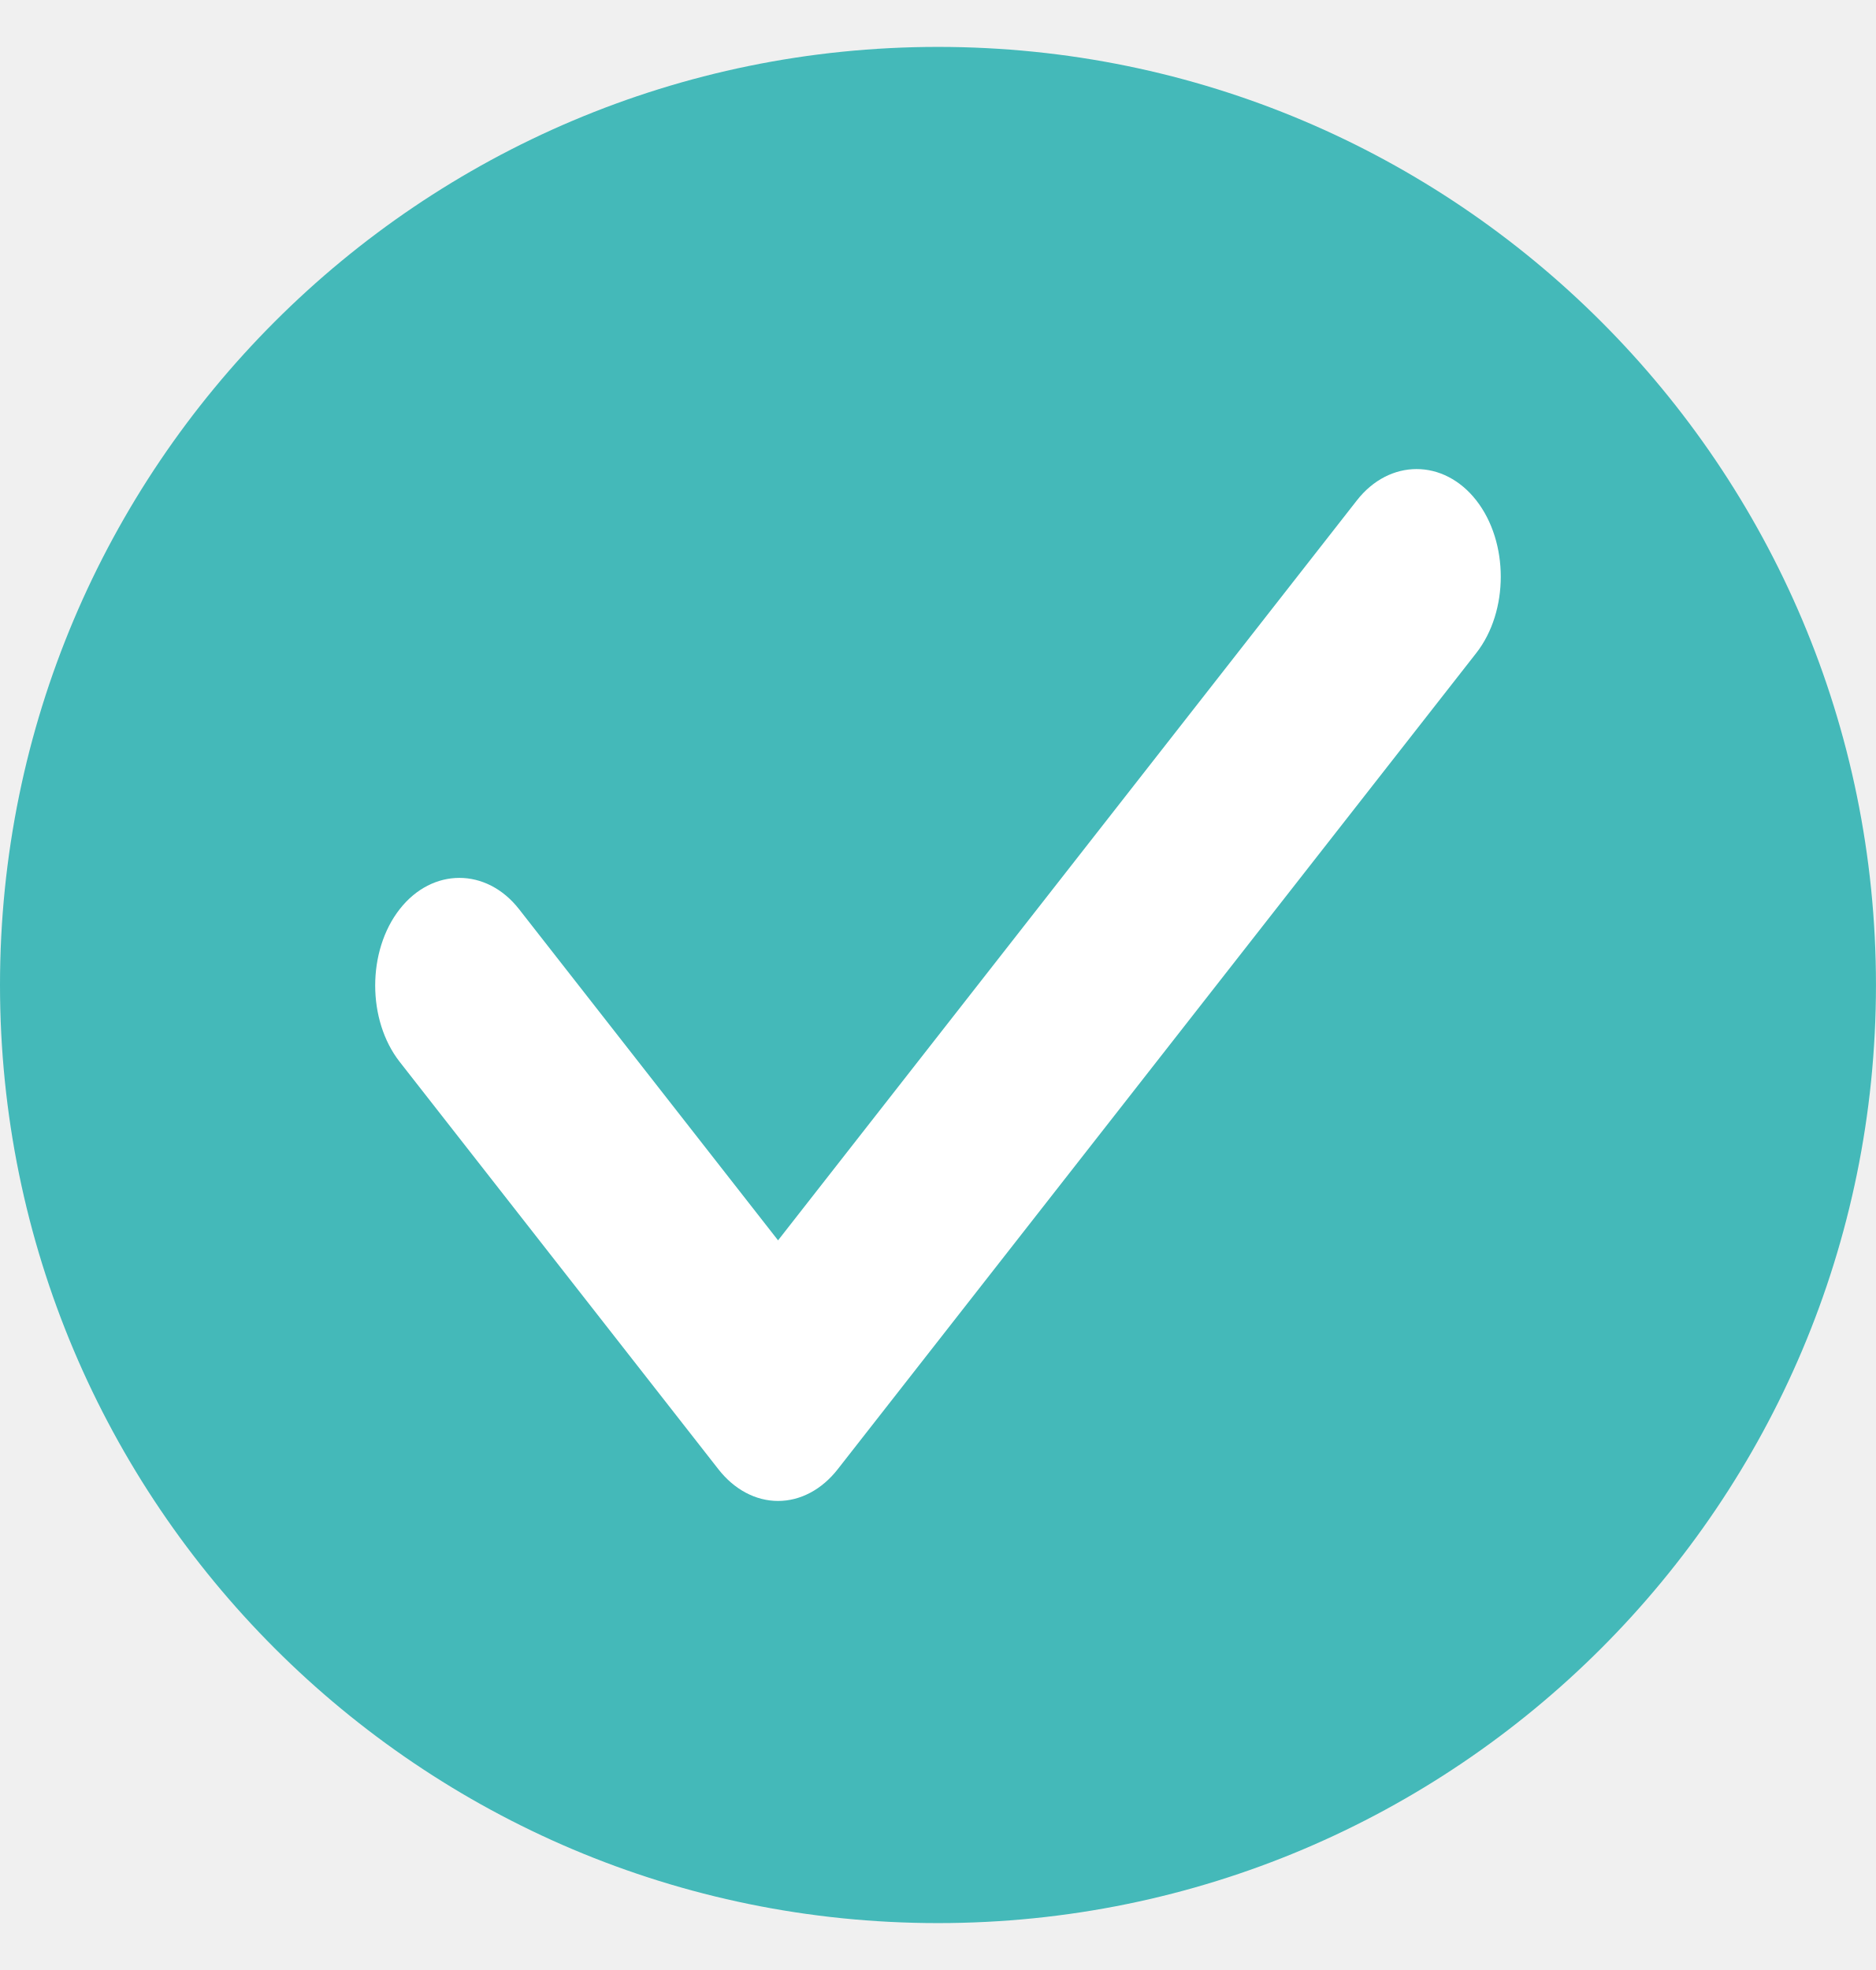
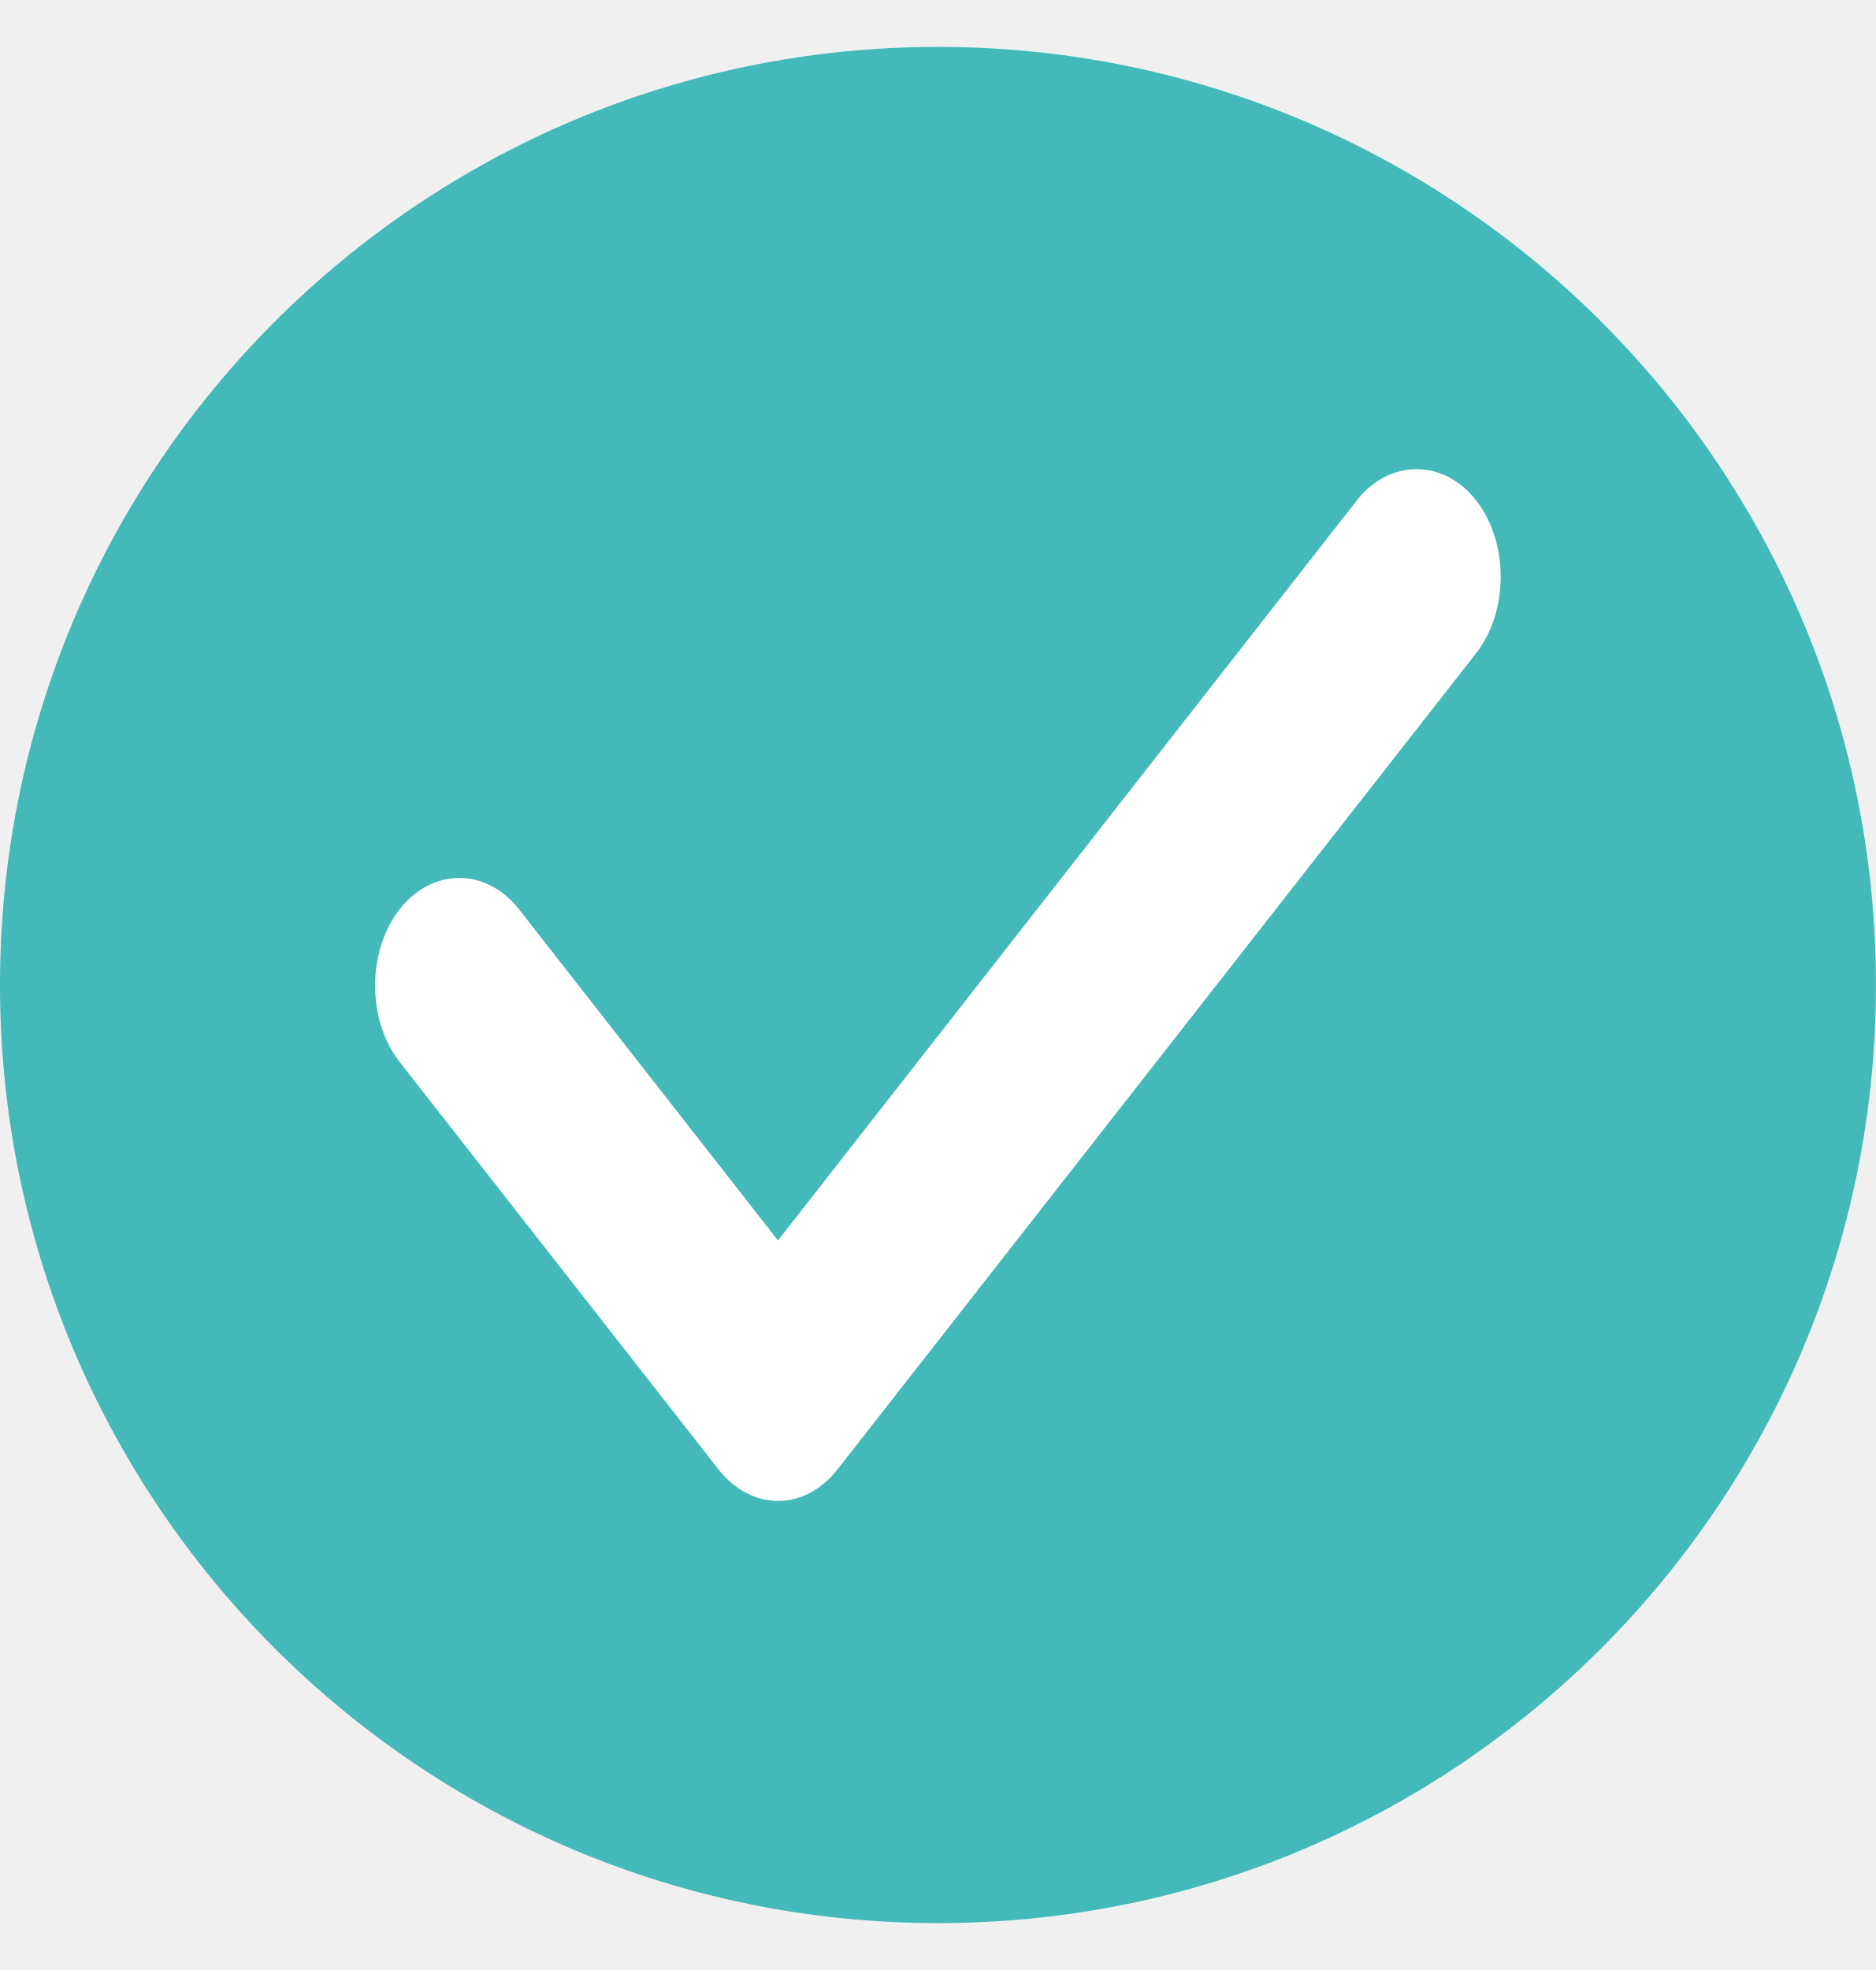
- <svg xmlns="http://www.w3.org/2000/svg" width="20" height="21" viewBox="0 0 20 21" fill="none">
+ <svg xmlns="http://www.w3.org/2000/svg" width="20" height="21" fill="none">
  <circle cx="10" cy="10.5" r="10" fill="#44B9B9" />
-   <path d="M8.295 16C8.055 16 7.827 15.877 7.659 15.662L4.261 11.319C3.913 10.874 3.913 10.137 4.261 9.692C4.609 9.247 5.186 9.247 5.534 9.692L8.295 13.222L14.466 5.334C14.814 4.889 15.391 4.889 15.739 5.334C16.087 5.779 16.087 6.516 15.739 6.961L8.931 15.662C8.763 15.877 8.535 16 8.295 16Z" fill="white" />
+   <path d="M8.295 16c-.24 0-.468-.123-.636-.338L4.26 11.32c-.348-.445-.348-1.182 0-1.627.348-.445.925-.445 1.273 0l2.761 3.53 6.171-7.888c.348-.445.925-.445 1.273 0 .348.445.348 1.182 0 1.627L8.93 15.662c-.168.215-.396.338-.636.338z" fill="#fff" />
</svg>
